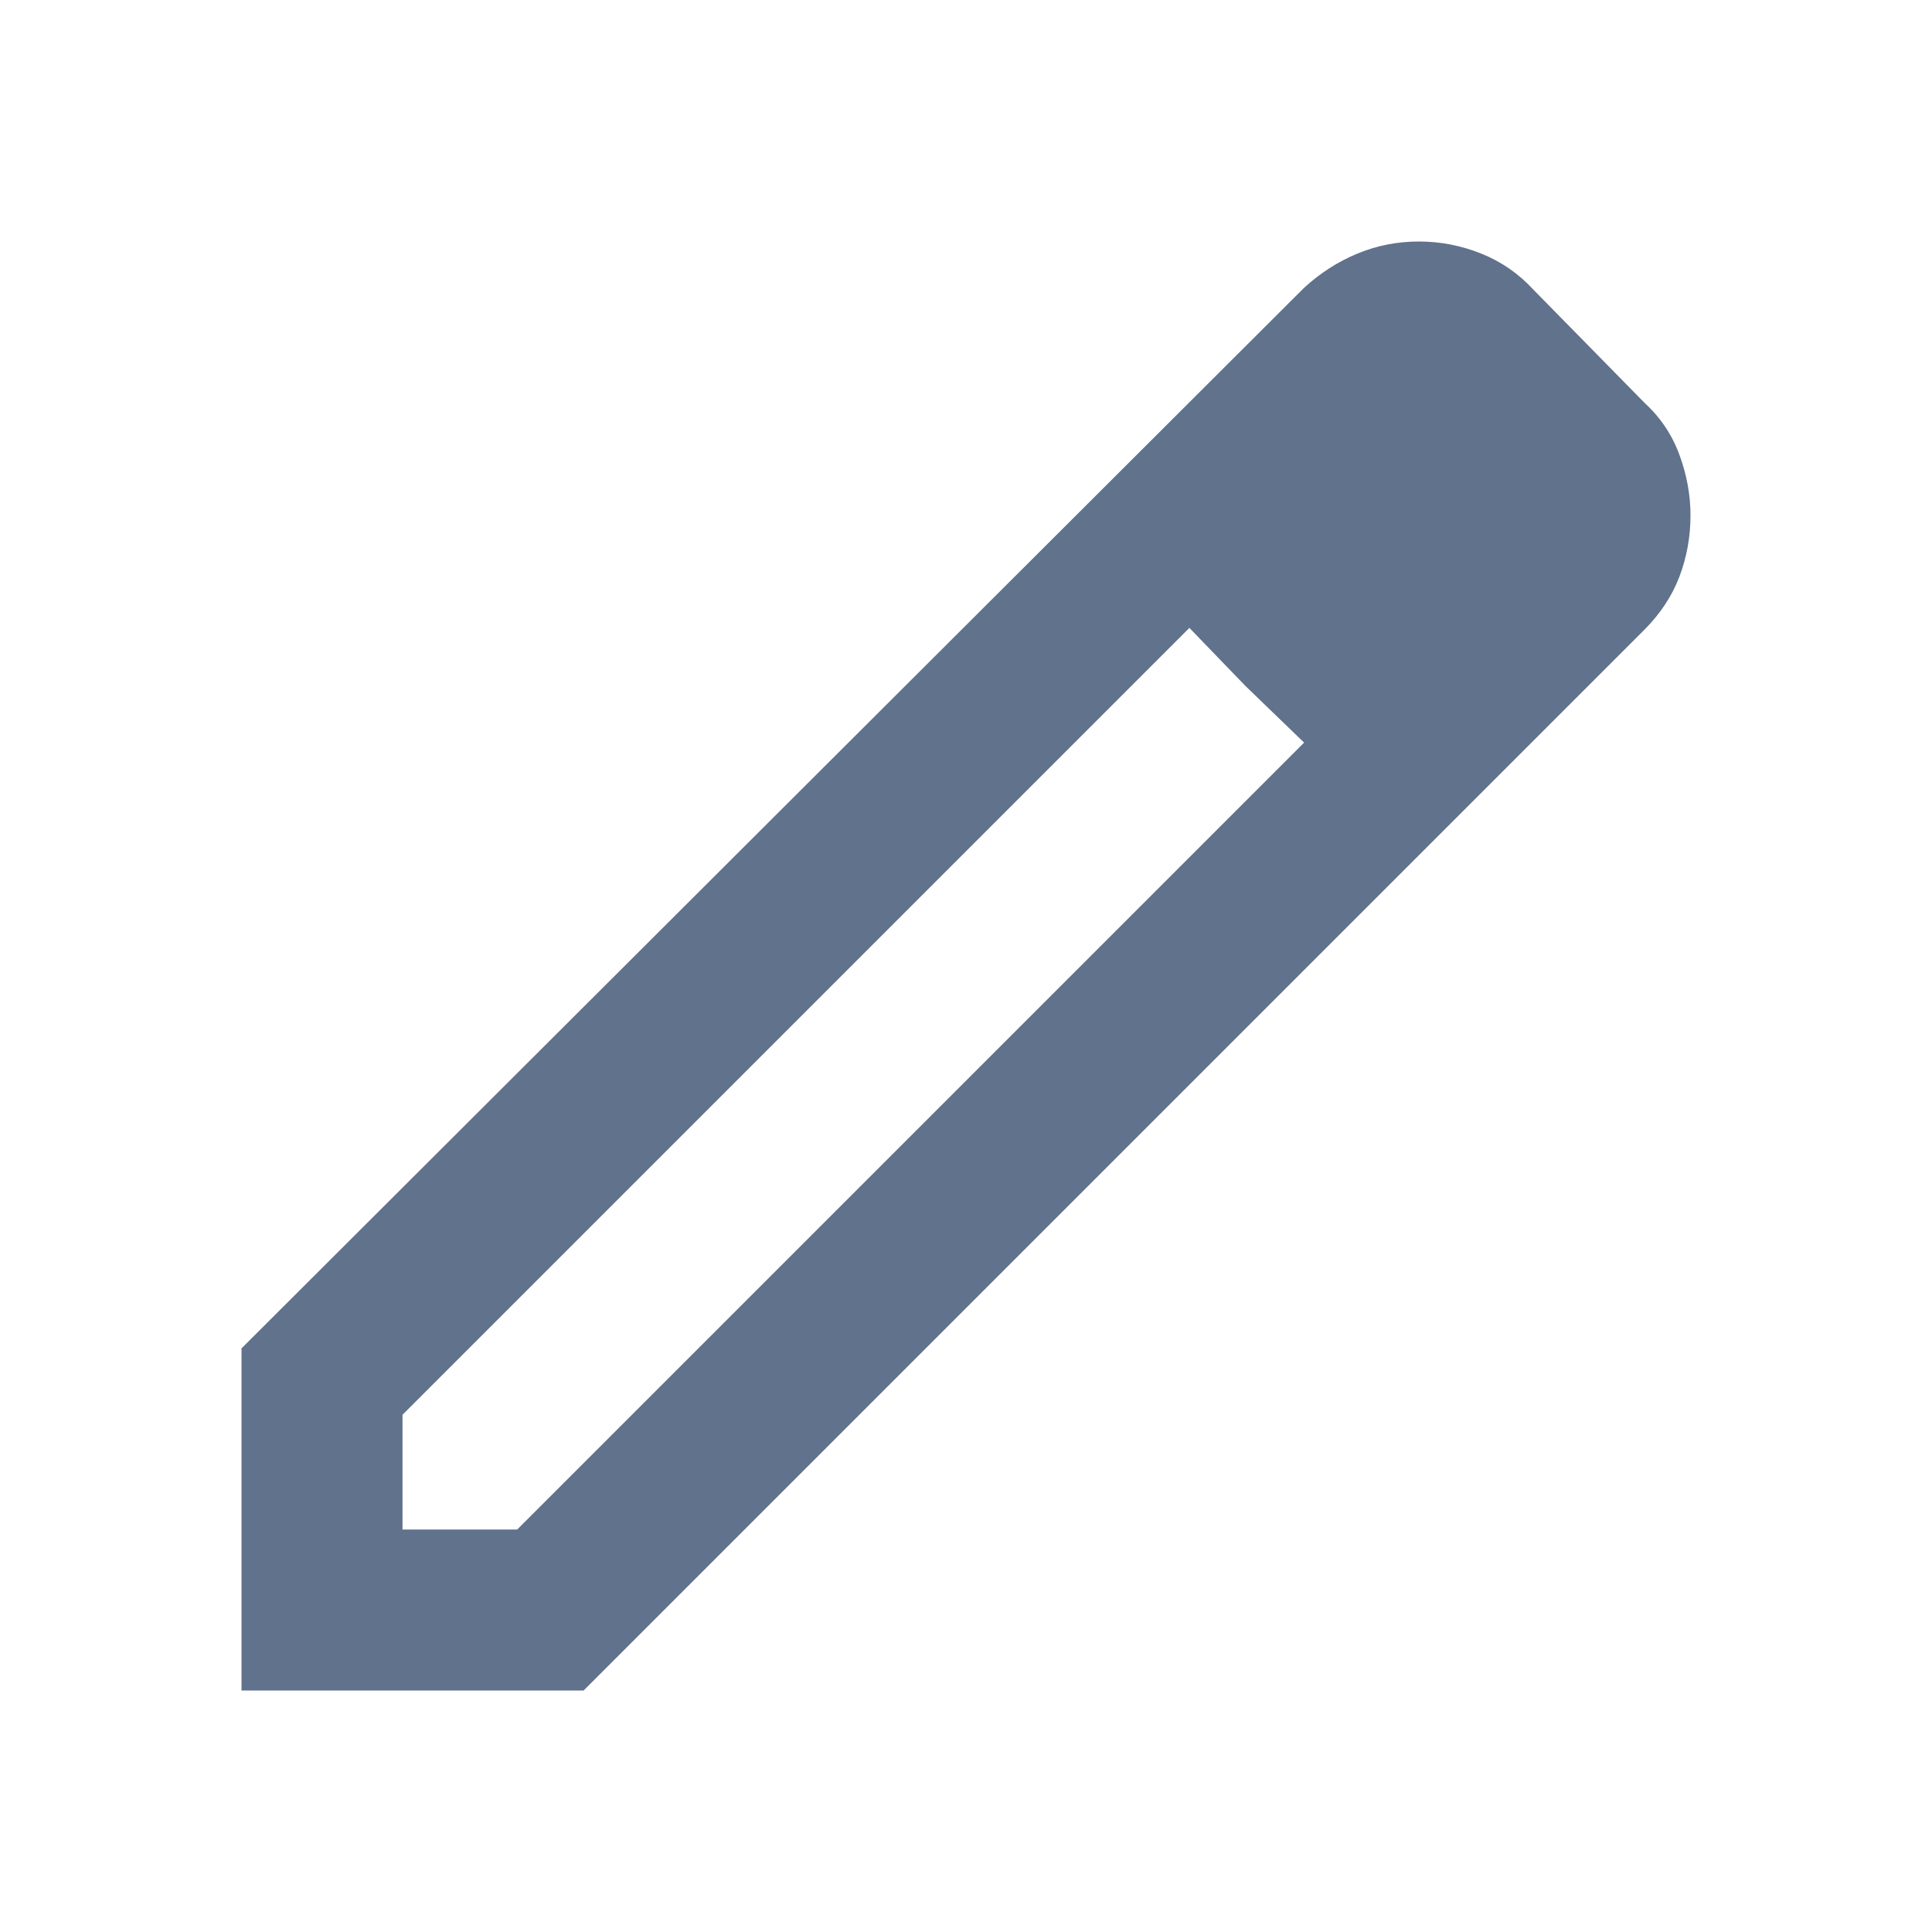
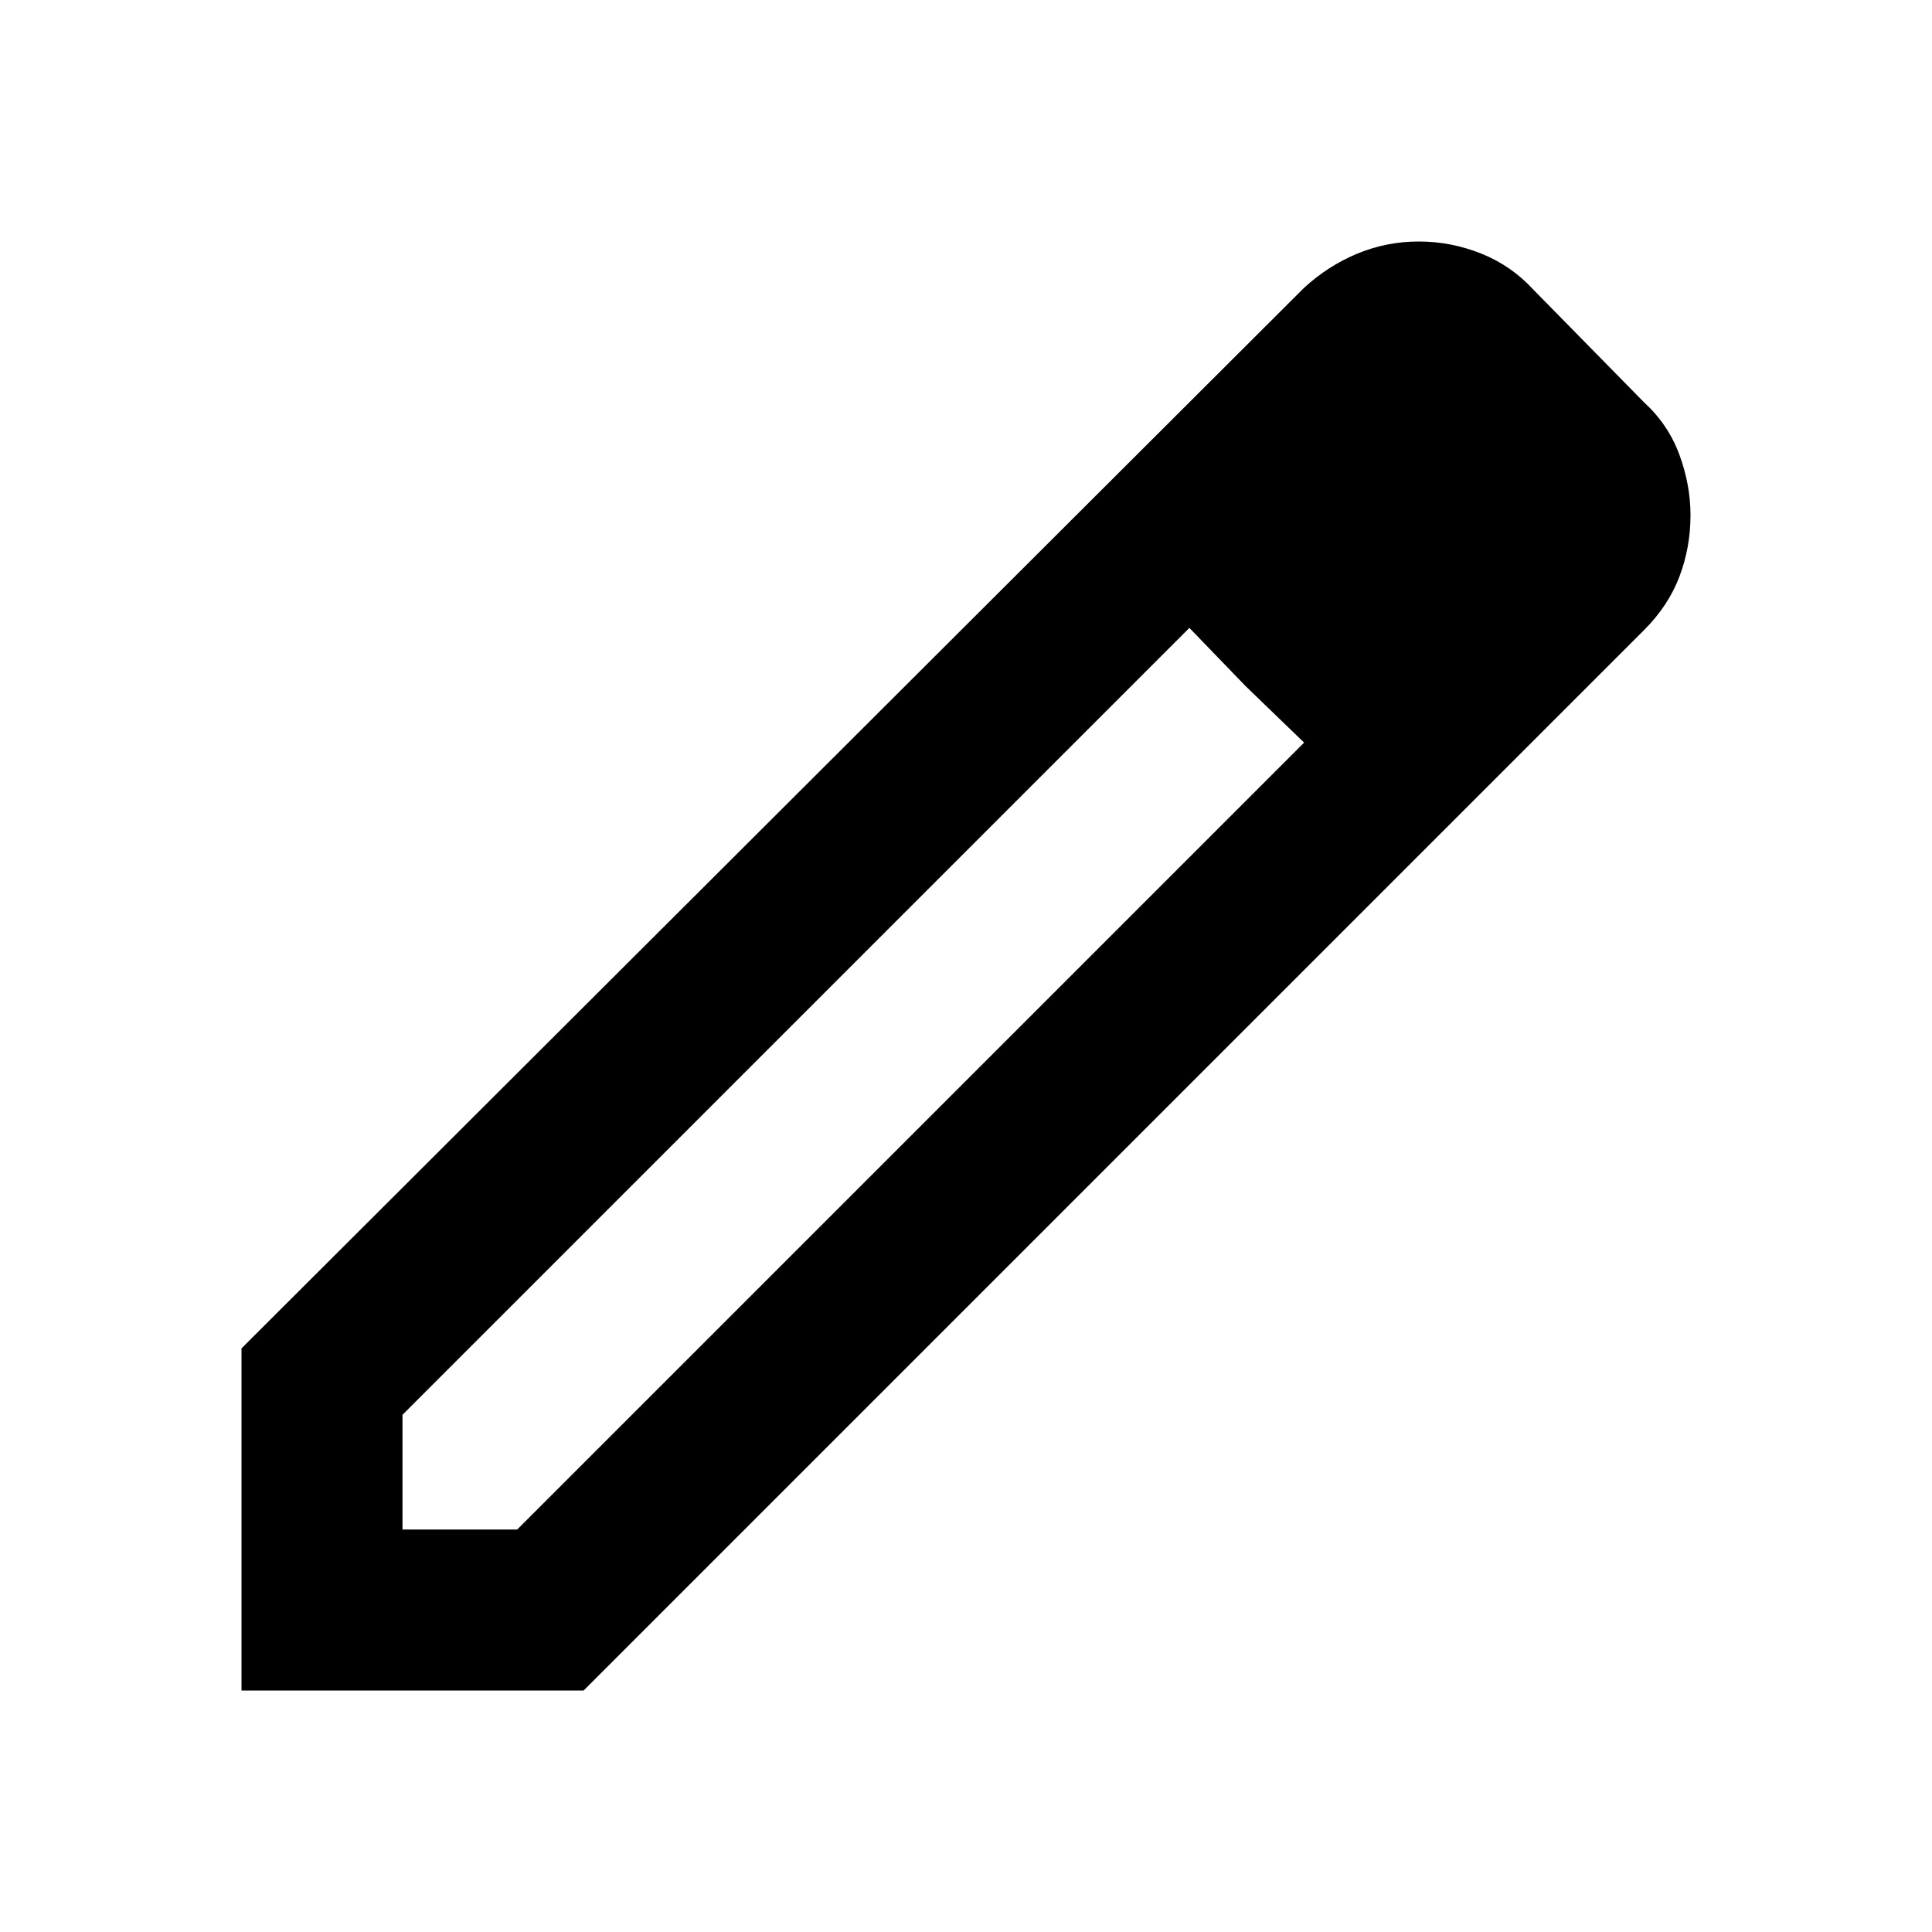
- <svg xmlns="http://www.w3.org/2000/svg" height="24px" viewBox="0 -960 960 960" width="24px" fill="#60728c">
+ <svg xmlns="http://www.w3.org/2000/svg" height="24px" viewBox="0 -960 960 960" width="24px" fill="currentColor">
  <path d="M200-200h57l391-391-57-57-391 391v57Zm-80 80v-170l528-527q12-11 26.5-17t30.5-6q16 0 31 6t26 18l55 56q12 11 17.5 26t5.5 30q0 16-5.5 30.5T817-647L290-120H120Zm640-584-56-56 56 56Zm-141 85-28-29 57 57-29-28Z" />
</svg>
